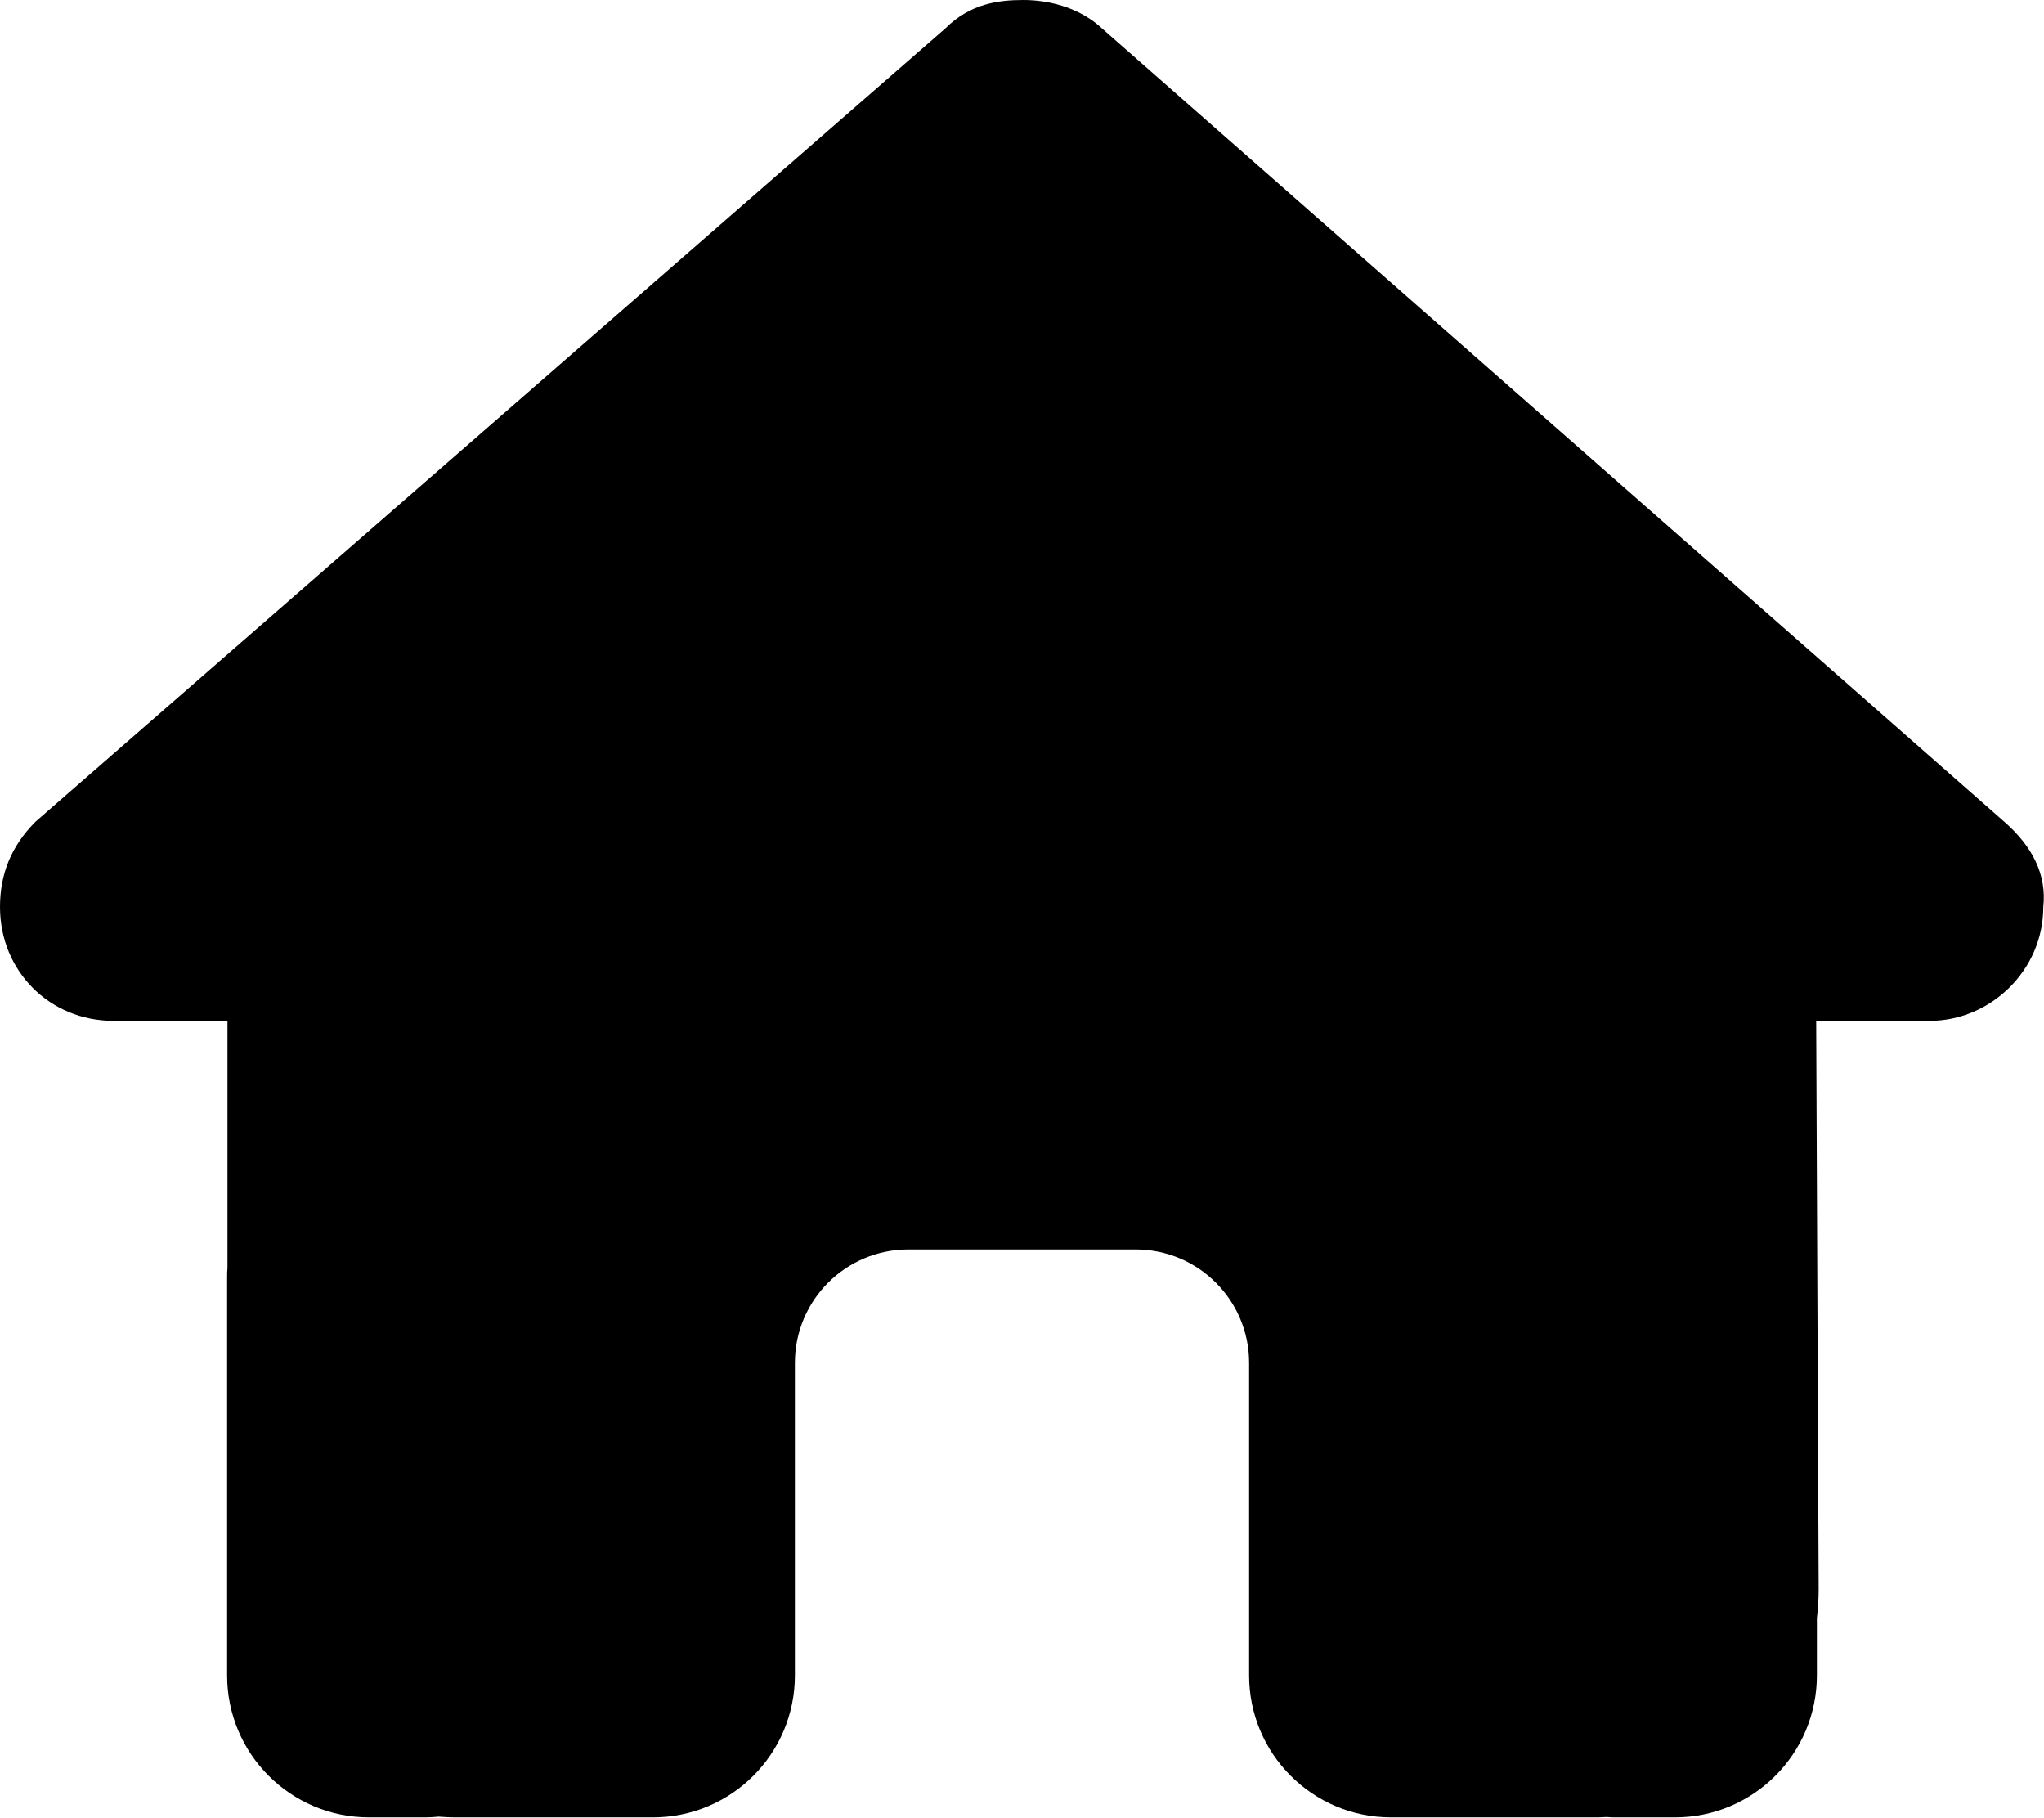
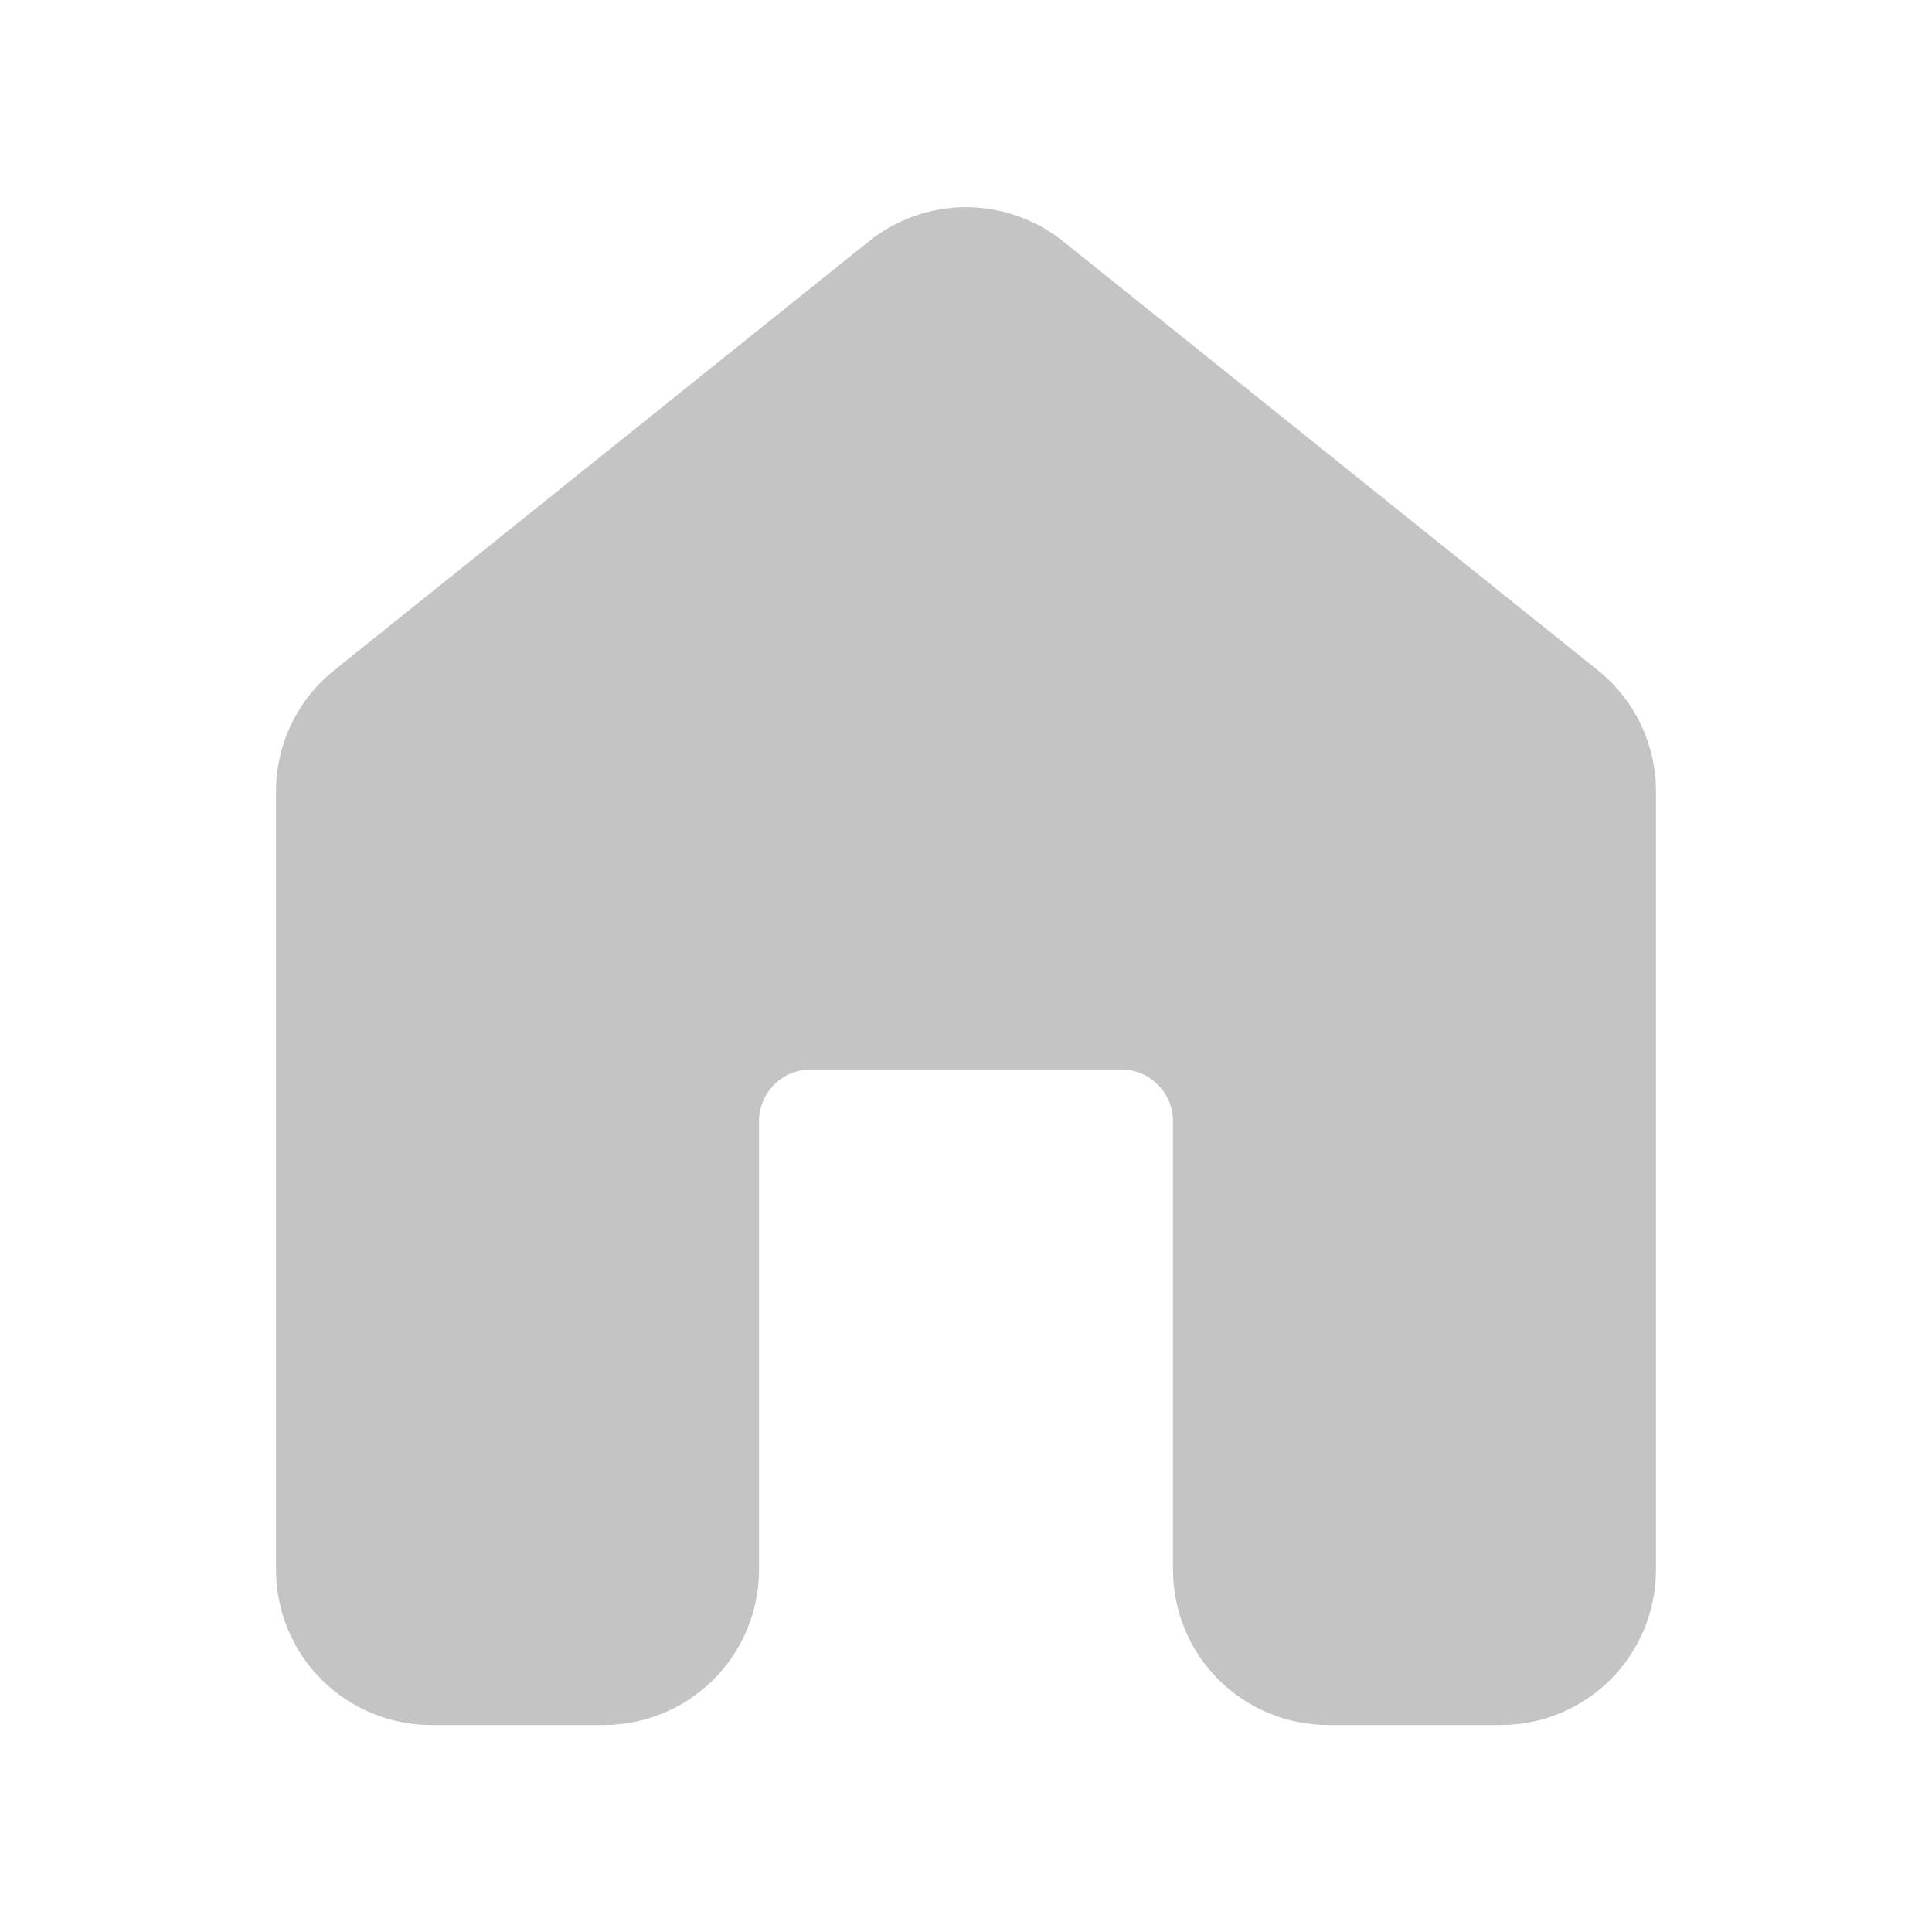
- <svg xmlns="http://www.w3.org/2000/svg" viewBox="0 0 576 512">
-   <path d="M575.8 255.5c0 18-15 32.1-32 32.1h-32l.7 160.2c0 2.7-.2 5.4-.5 8.1V472c0 22.1-17.9 40-40 40H456c-1.1 0-2.2 0-3.3-.1c-1.4 .1-2.8 .1-4.2 .1H416 392c-22.1 0-40-17.9-40-40V448 384c0-17.7-14.3-32-32-32H256c-17.7 0-32 14.3-32 32v64 24c0 22.1-17.9 40-40 40H160 128.1c-1.5 0-3-.1-4.5-.2c-1.2 .1-2.4 .2-3.6 .2H104c-22.1 0-40-17.9-40-40V360c0-.9 0-1.9 .1-2.8V287.6H32c-18 0-32-14-32-32.1c0-9 3-17 10-24L266.4 8c7-7 15-8 22-8s15 2 21 7L564.8 231.5c8 7 12 15 11 24z" />
+ <svg xmlns="http://www.w3.org/2000/svg" width="30" height="30" viewBox="0 0 30 30" fill="none">
+   <path d="M13.491 3.748C13.919 3.405 14.451 3.217 15 3.217C15.549 3.217 16.081 3.405 16.509 3.748L24.812 10.409C25.094 10.635 25.321 10.921 25.477 11.246C25.633 11.572 25.714 11.928 25.714 12.289V24.375C25.714 25.014 25.46 25.628 25.008 26.08C24.556 26.532 23.943 26.786 23.304 26.786H20.625C19.986 26.786 19.372 26.532 18.92 26.08C18.468 25.628 18.214 25.014 18.214 24.375V17.411C18.214 17.198 18.13 16.993 17.979 16.843C17.828 16.692 17.624 16.607 17.411 16.607H12.589C12.376 16.607 12.172 16.692 12.021 16.843C11.87 16.993 11.786 17.198 11.786 17.411V24.375C11.786 25.014 11.532 25.628 11.08 26.08C10.627 26.532 10.014 26.786 9.375 26.786H6.696C6.057 26.786 5.444 26.532 4.992 26.08C4.54 25.628 4.286 25.014 4.286 24.375V12.289C4.286 11.557 4.618 10.866 5.188 10.409L13.491 3.748Z" fill="#C4C4C4" />
</svg>
